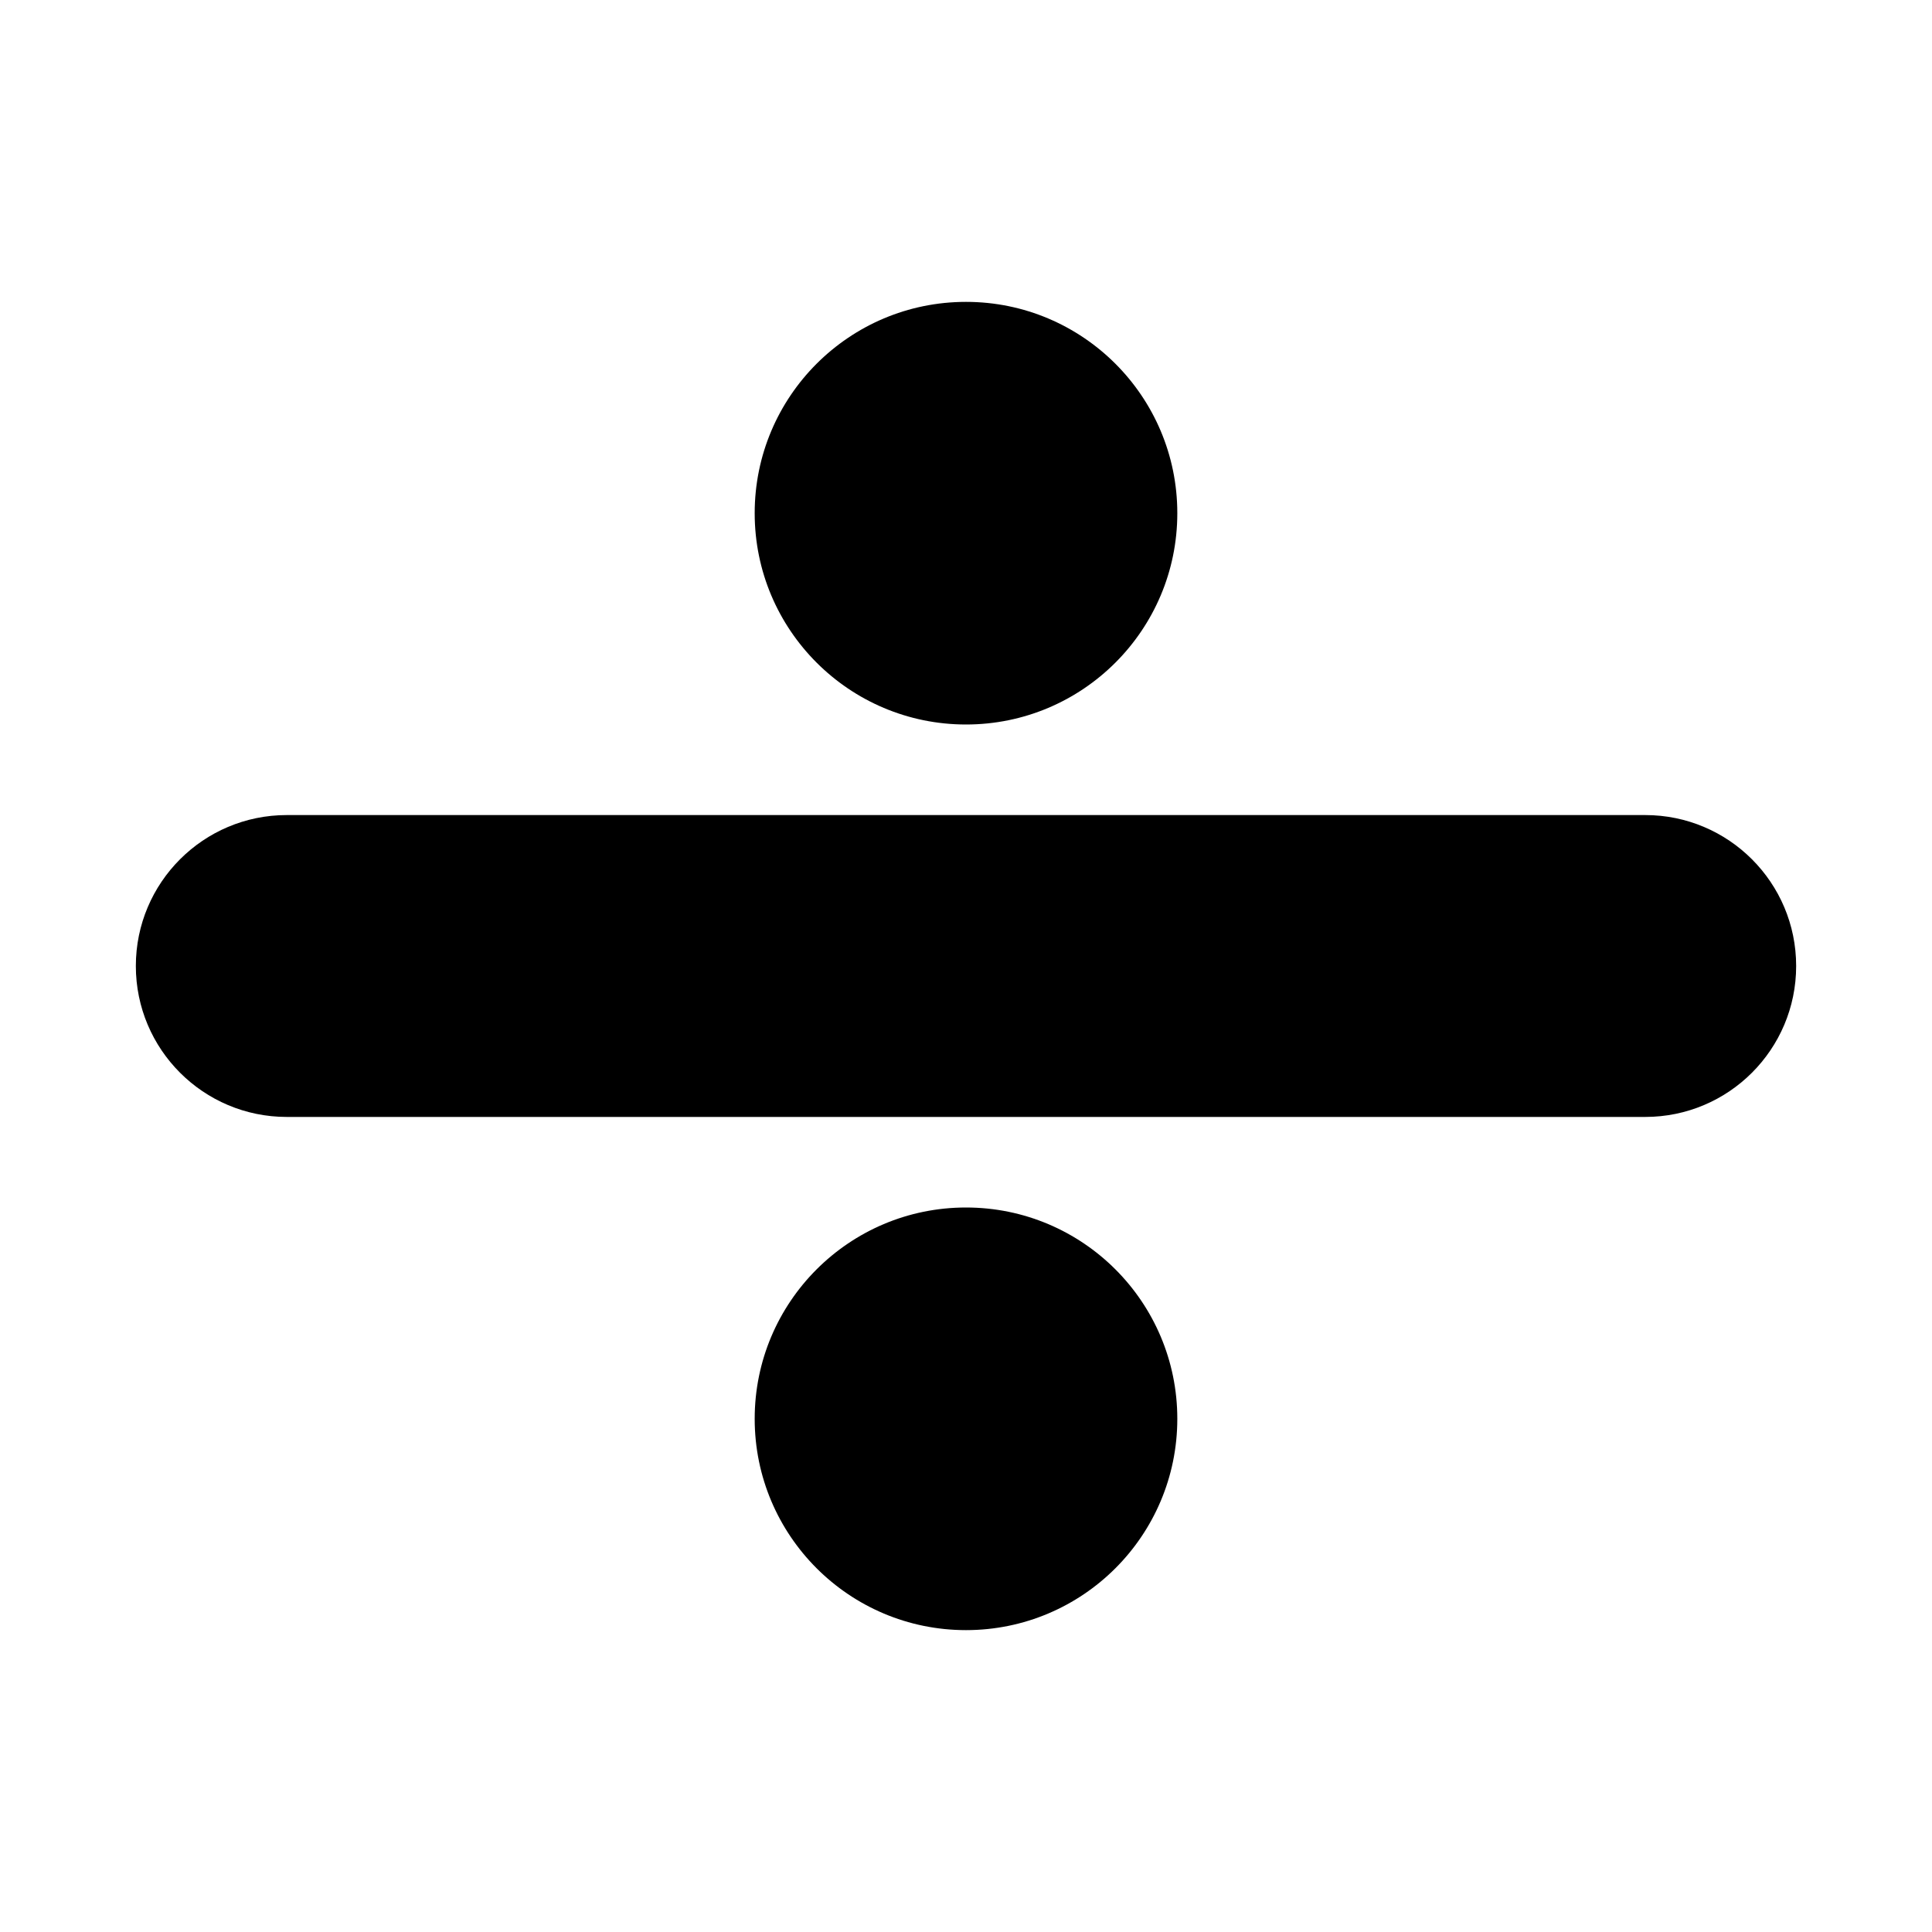
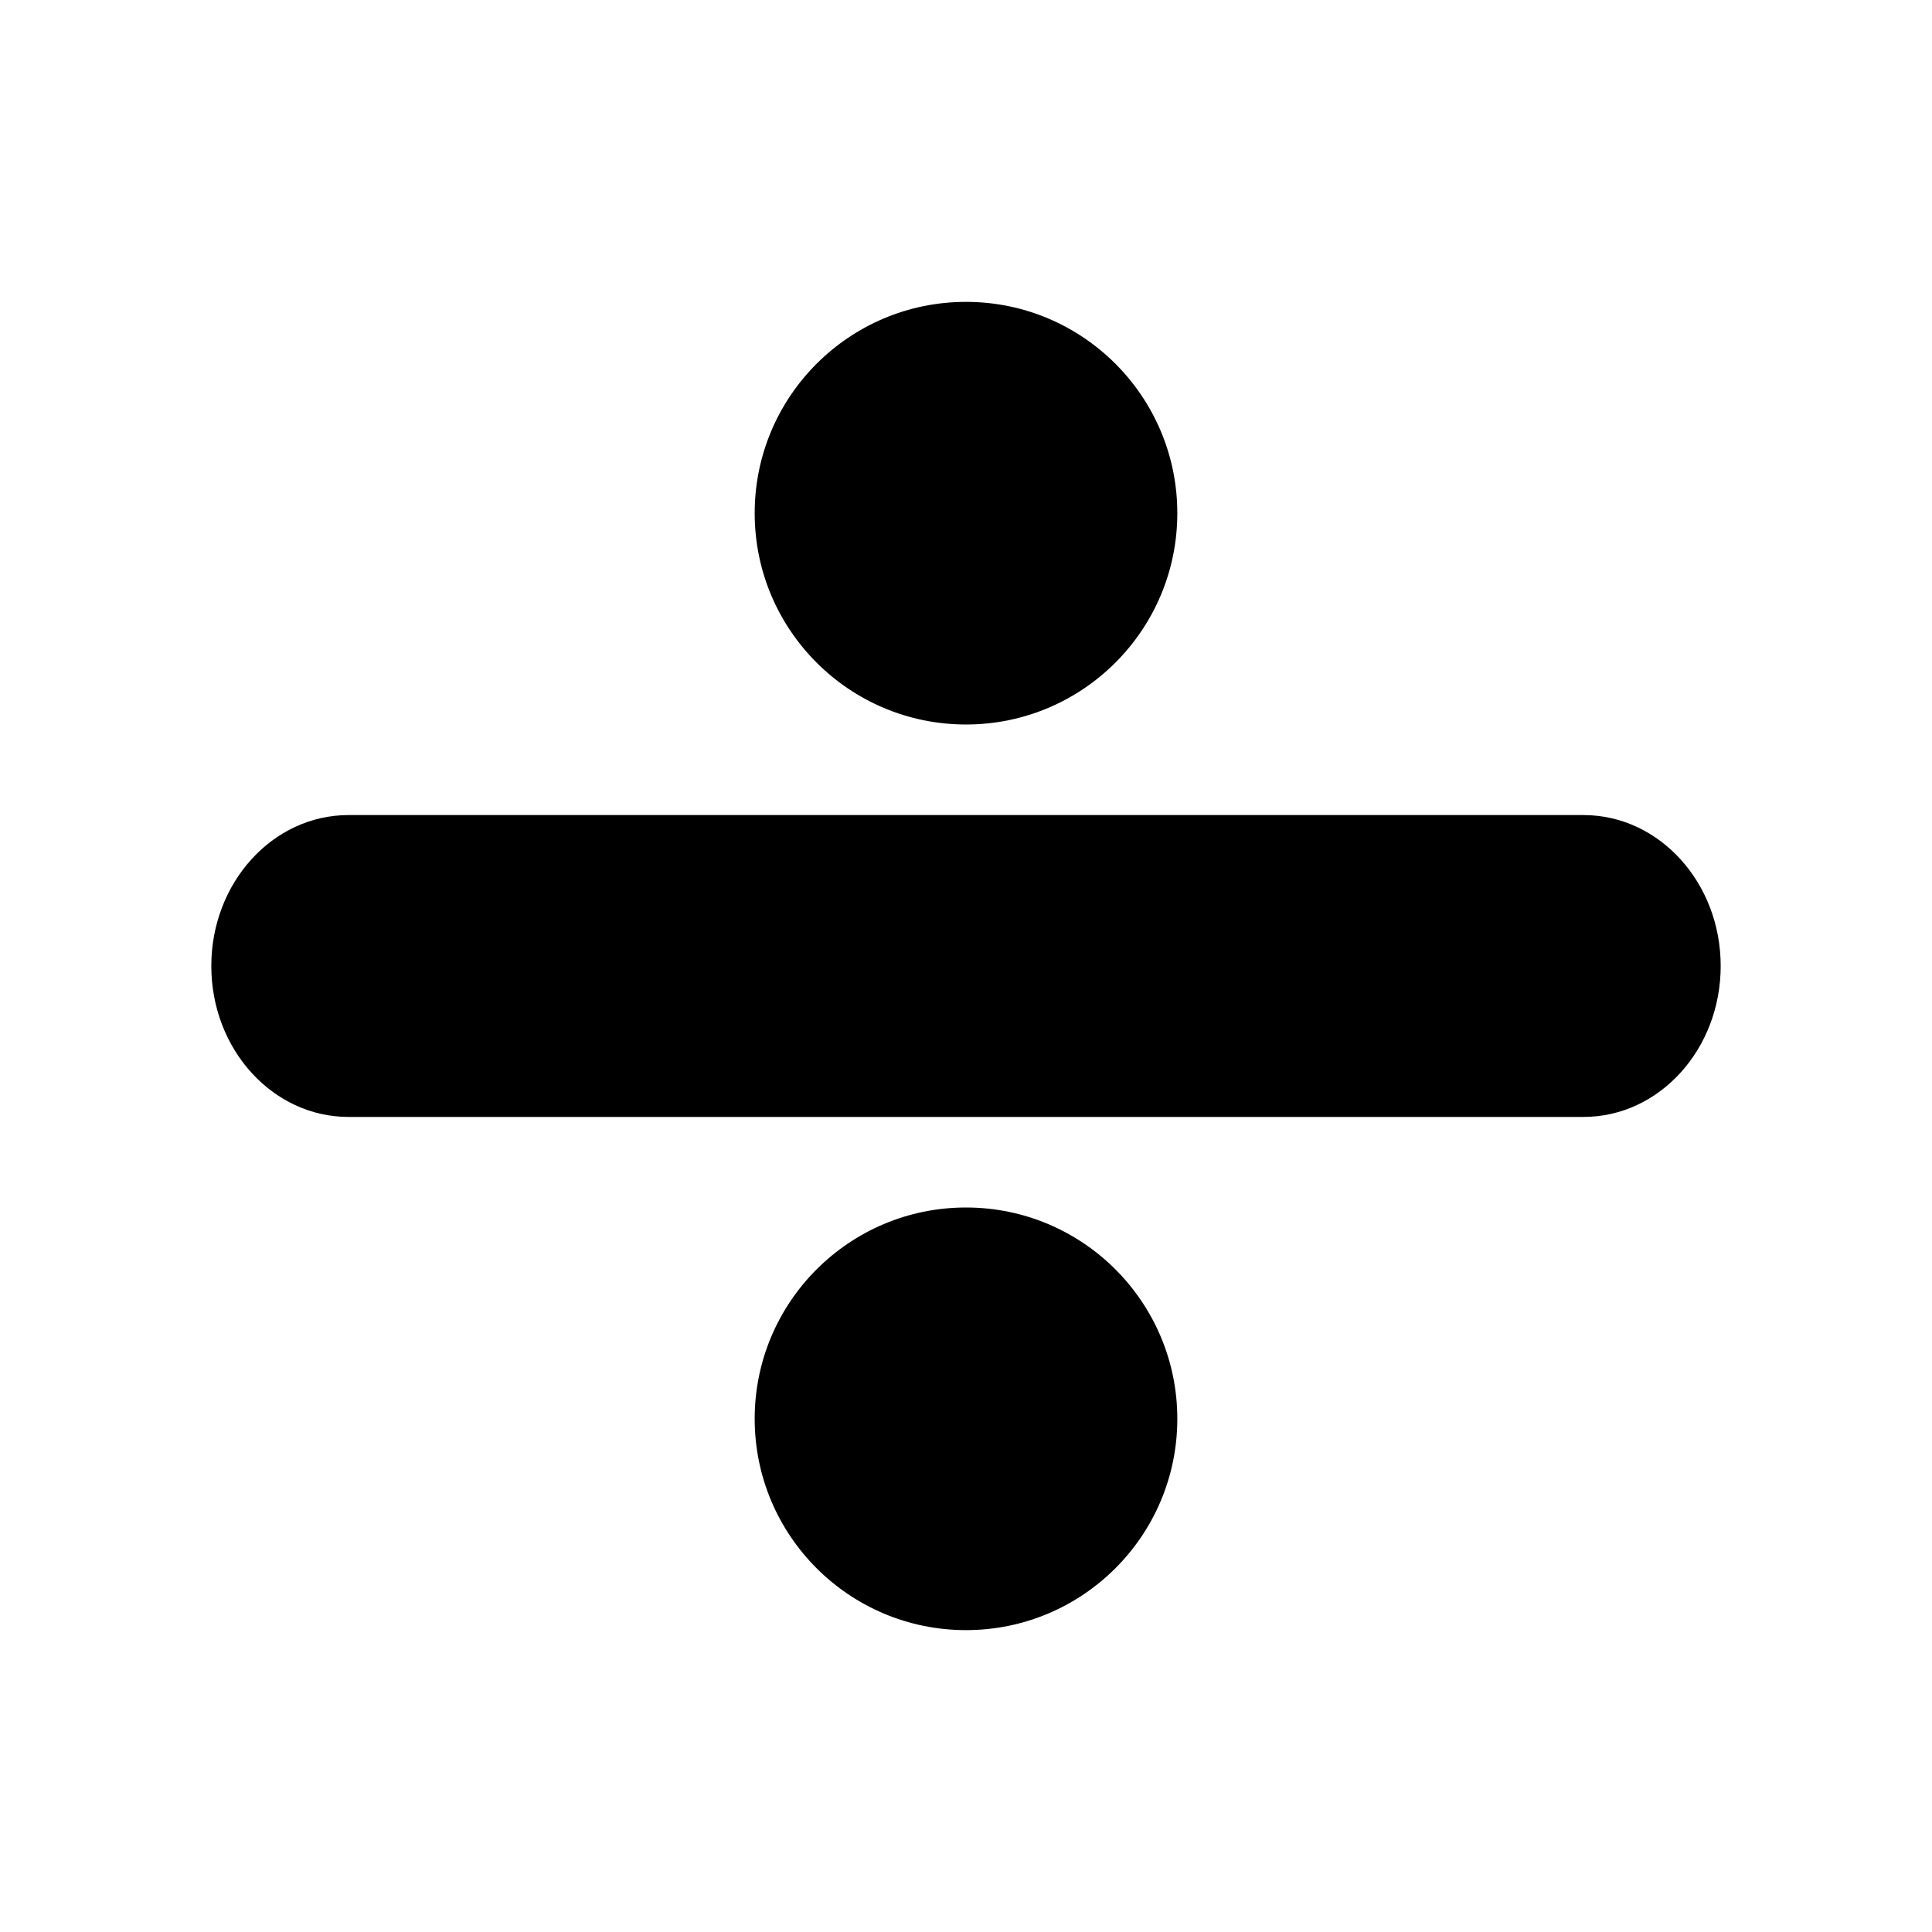
<svg xmlns="http://www.w3.org/2000/svg" width="128" height="128">
-   <path d="M19 54h90c5.523 0 10 4.477 10 10s-4.477 10-10 10H19c-5.523 0-10-4.477-10-10s4.477-10 10-10zm45-6c-7.732 0-14-6.268-14-14s6.268-14 14-14 14 6.268 14 14-6.268 14-14 14zm0 60c-7.732 0-14-6.268-14-14s6.268-14 14-14 14 6.268 14 14-6.268 14-14 14z" fill="#000" fill-rule="evenodd" />
+   <path d="M23.09 54h81.82c5.02 0 9.09 4.477 9.09 10s-4.07 10-9.09 10H23.09C18.07 74 14 69.523 14 64s4.07-10 9.09-10zM64 48c-7.732 0-14-6.268-14-14s6.268-14 14-14 14 6.268 14 14-6.268 14-14 14zm0 60c-7.732 0-14-6.268-14-14s6.268-14 14-14 14 6.268 14 14-6.268 14-14 14z" fill="#000" fill-rule="evenodd" />
</svg>
